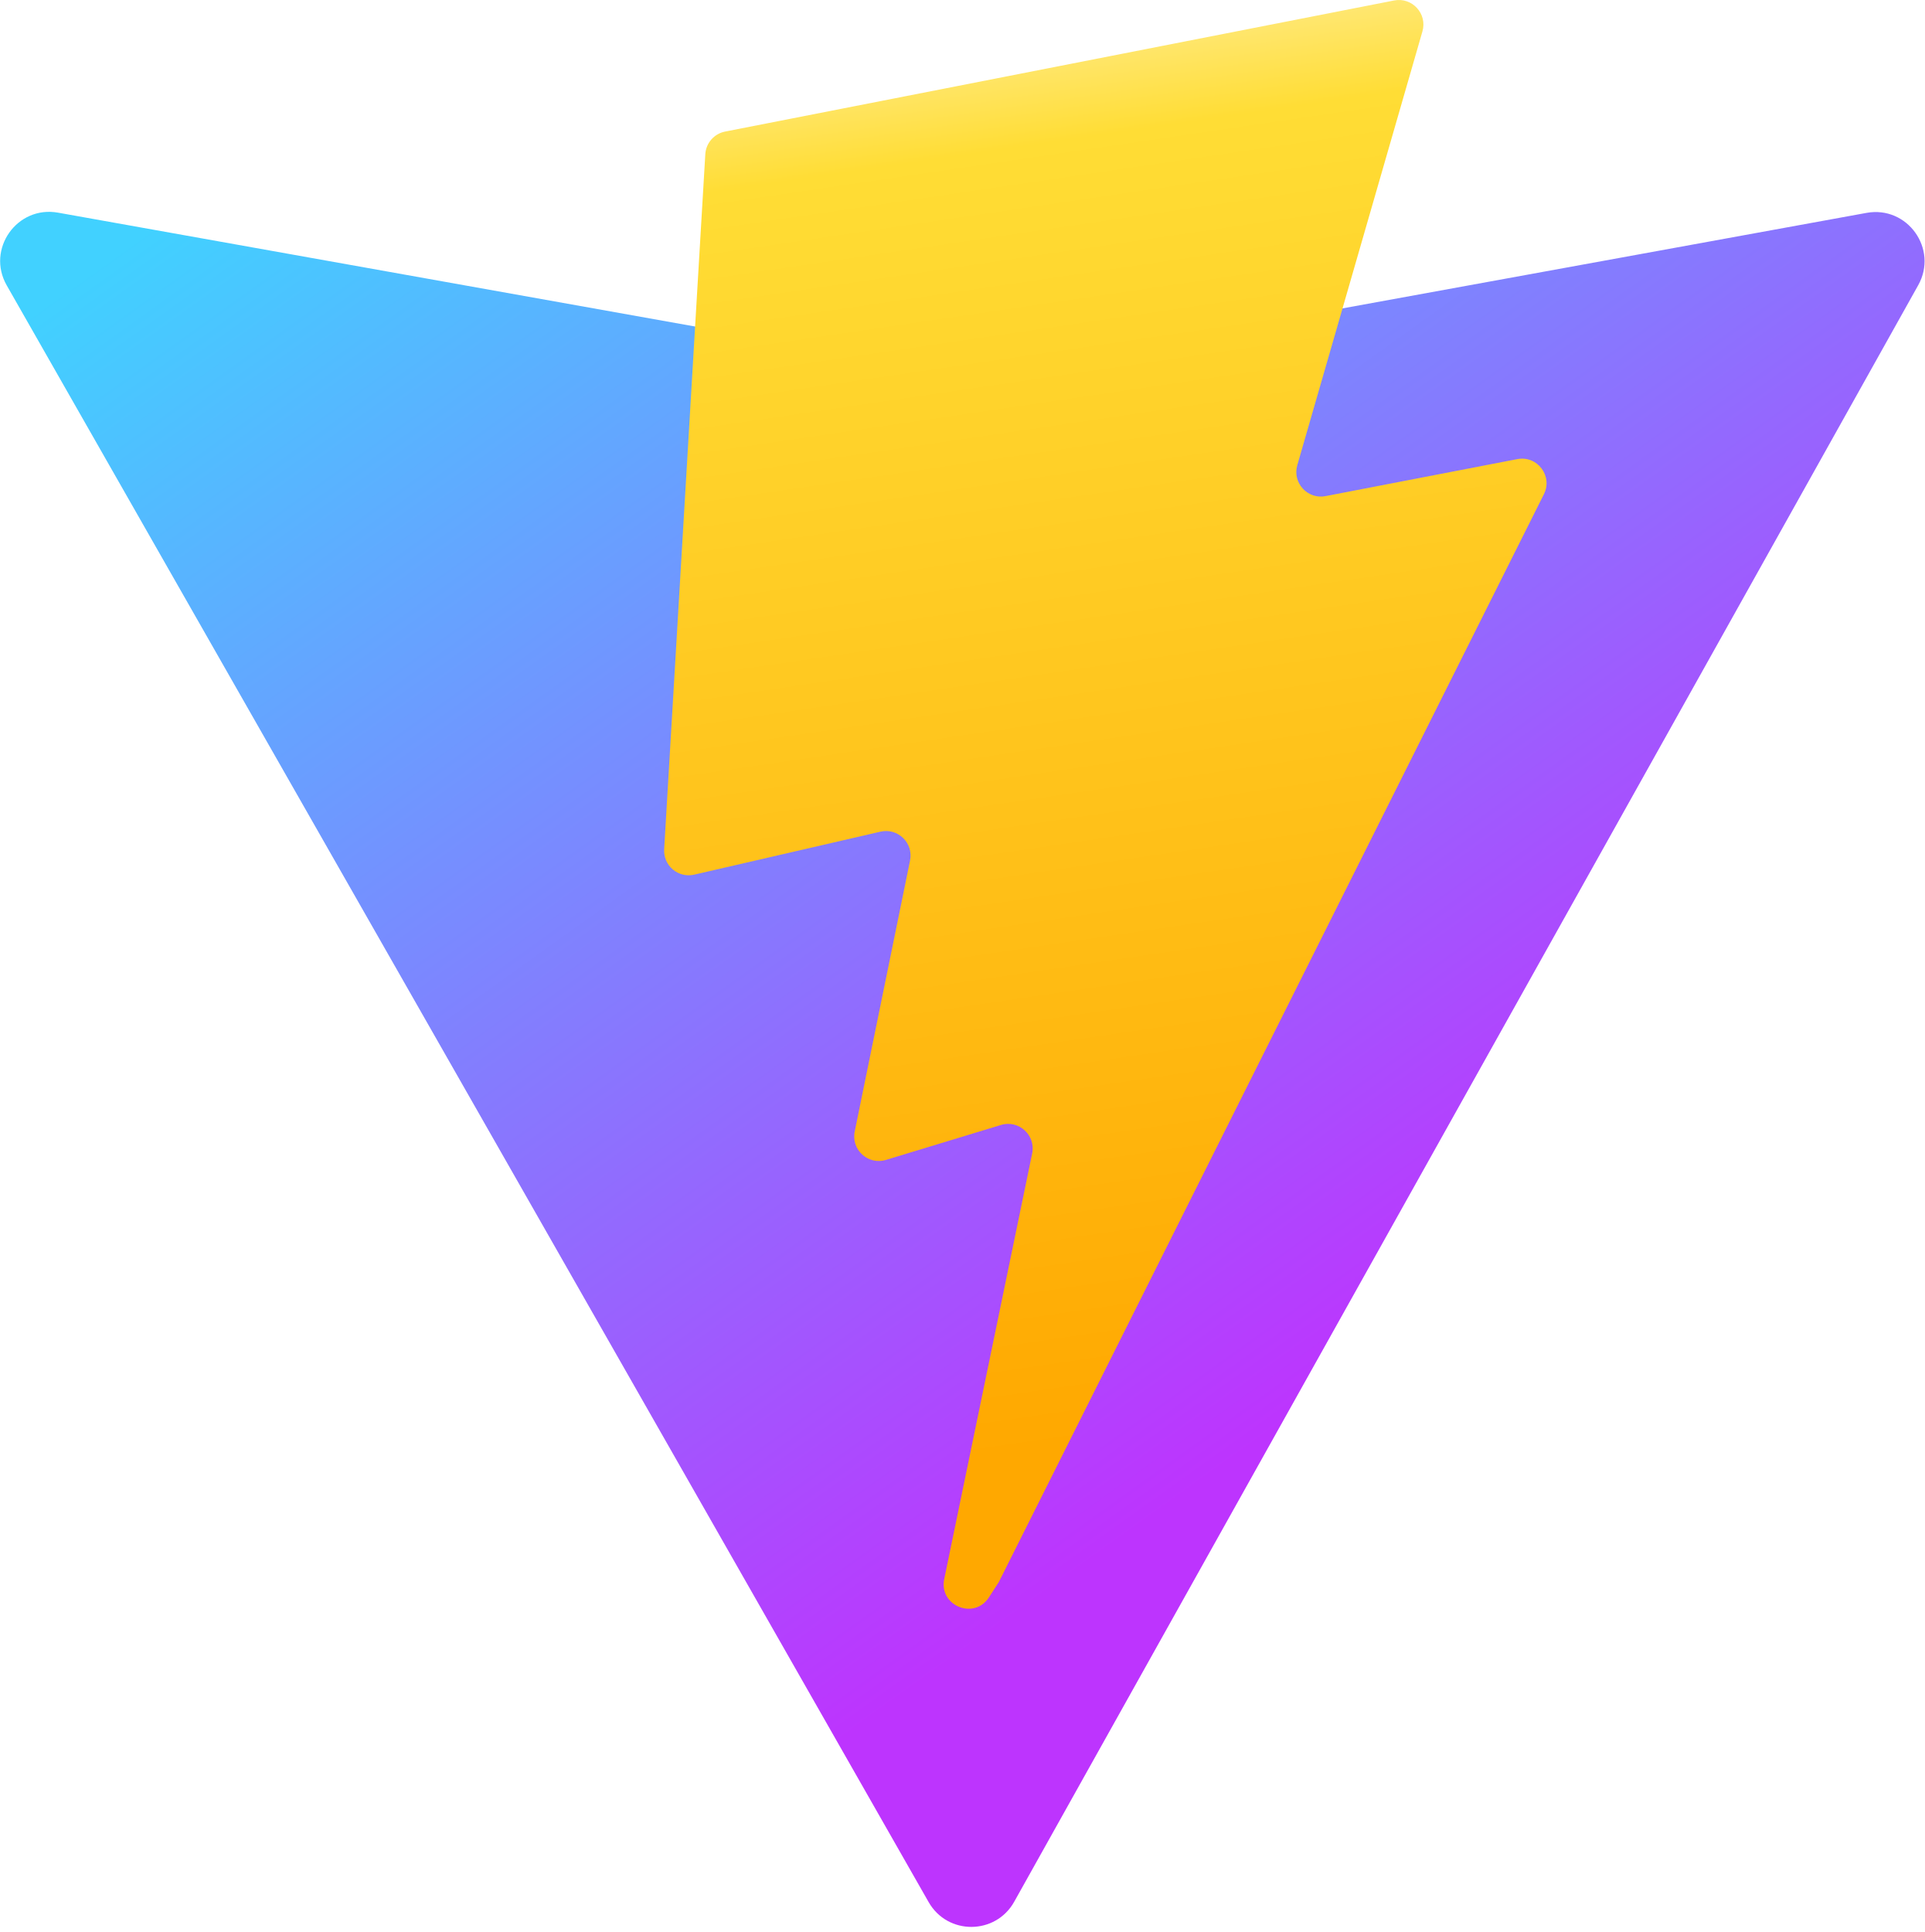
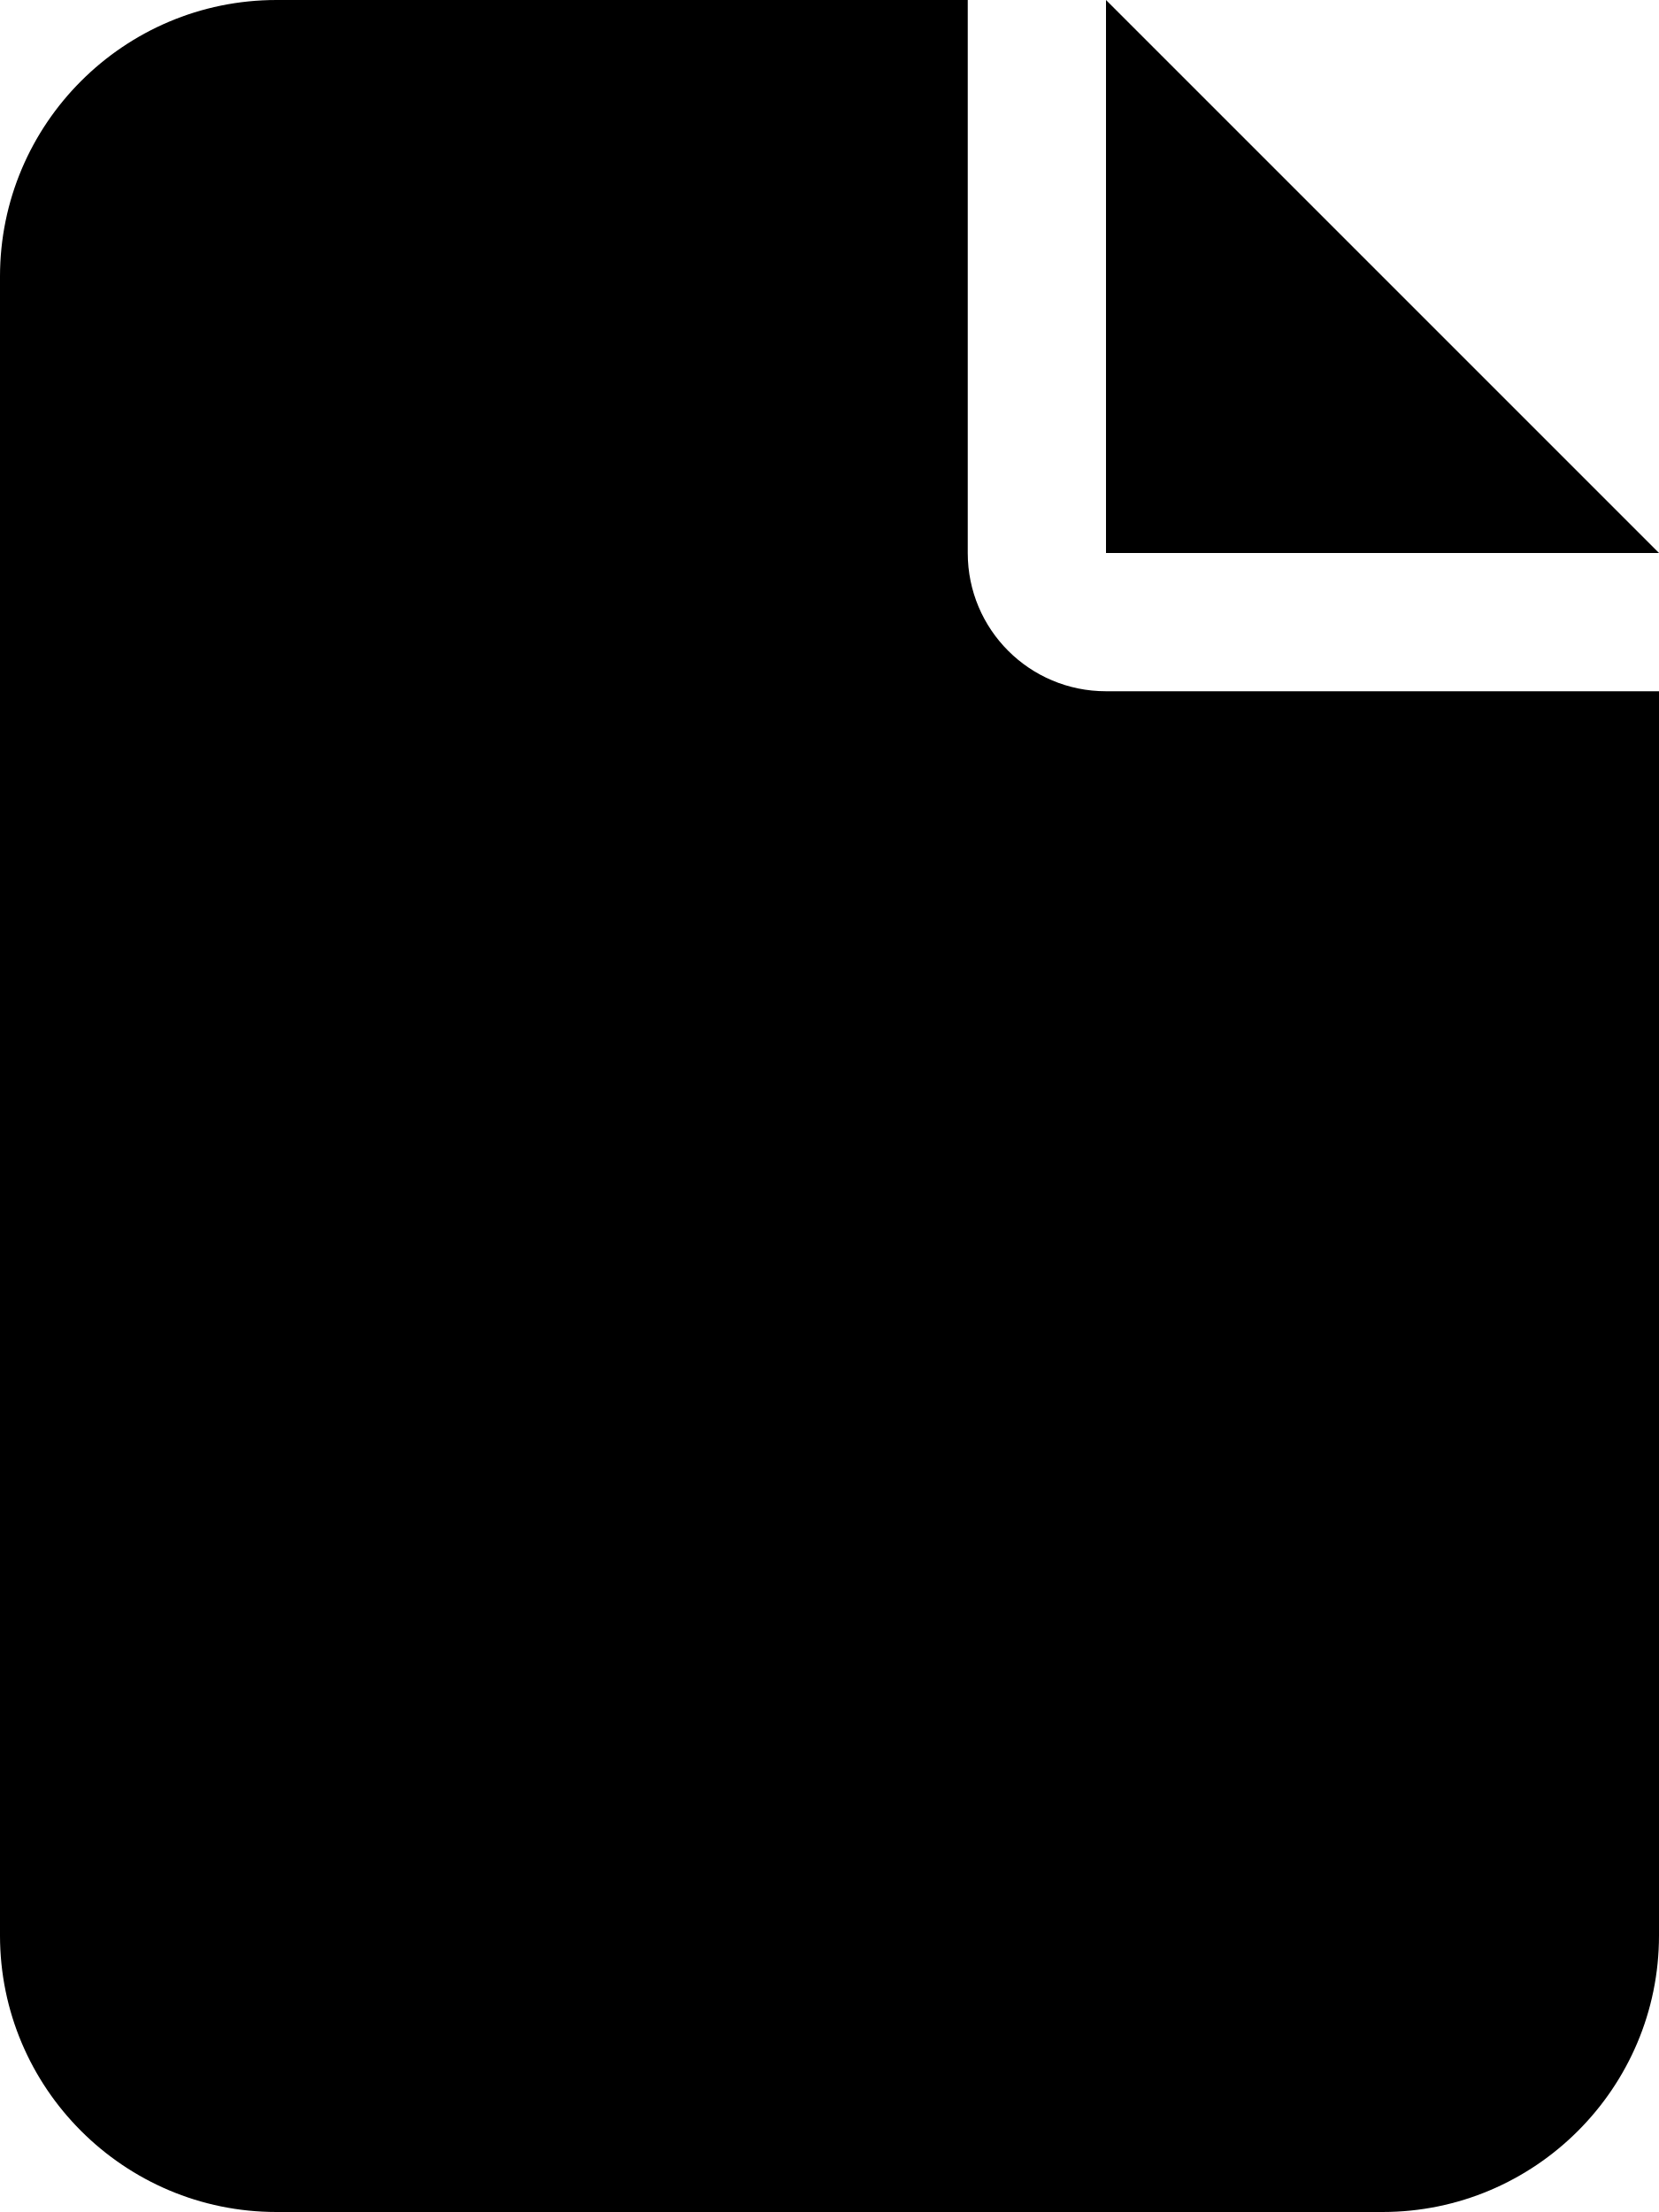
- <svg xmlns="http://www.w3.org/2000/svg" aria-hidden="true" role="img" class="iconify iconify--logos" width="31.88" height="32" preserveAspectRatio="xMidYMid meet" viewBox="0 0 256 257">
-   <defs>
-     <linearGradient id="IconifyId1813088fe1fbc01fb466" x1="-.828%" x2="57.636%" y1="7.652%" y2="78.411%">
-       <stop offset="0%" stop-color="#41D1FF" />
-       <stop offset="100%" stop-color="#BD34FE" />
-     </linearGradient>
-     <linearGradient id="IconifyId1813088fe1fbc01fb467" x1="43.376%" x2="50.316%" y1="2.242%" y2="89.03%">
-       <stop offset="0%" stop-color="#FFEA83" />
-       <stop offset="8.333%" stop-color="#FFDD35" />
-       <stop offset="100%" stop-color="#FFA800" />
-     </linearGradient>
-   </defs>
-   <path fill="url(#IconifyId1813088fe1fbc01fb466)" d="M255.153 37.938L134.897 252.976c-2.483 4.44-8.862 4.466-11.382.048L.875 37.958c-2.746-4.814 1.371-10.646 6.827-9.67l120.385 21.517a6.537 6.537 0 0 0 2.322-.004l117.867-21.483c5.438-.991 9.574 4.796 6.877 9.62Z" />
-   <path fill="url(#IconifyId1813088fe1fbc01fb467)" d="M185.432.063L96.44 17.501a3.268 3.268 0 0 0-2.634 3.014l-5.474 92.456a3.268 3.268 0 0 0 3.997 3.378l24.777-5.718c2.318-.535 4.413 1.507 3.936 3.838l-7.361 36.047c-.495 2.426 1.782 4.5 4.151 3.78l15.304-4.649c2.372-.72 4.652 1.36 4.15 3.788l-11.698 56.621c-.732 3.542 3.979 5.473 5.943 2.437l1.313-2.028l72.516-144.72c1.215-2.423-.88-5.186-3.54-4.672l-25.505 4.922c-2.396.462-4.435-1.77-3.759-4.114l16.646-57.705c.677-2.35-1.37-4.583-3.769-4.113Z" />
+ <svg xmlns="http://www.w3.org/2000/svg" height="1em" viewBox="0 0 384 512">
+   <path d="M0 64C0 28.7 28.7 0 64 0H224V128c0 17.7 14.3 32 32 32H384V448c0 35.3-28.7 64-64 64H64c-35.3 0-64-28.7-64-64V64zm384 64H256V0L384 128z" />
</svg>
